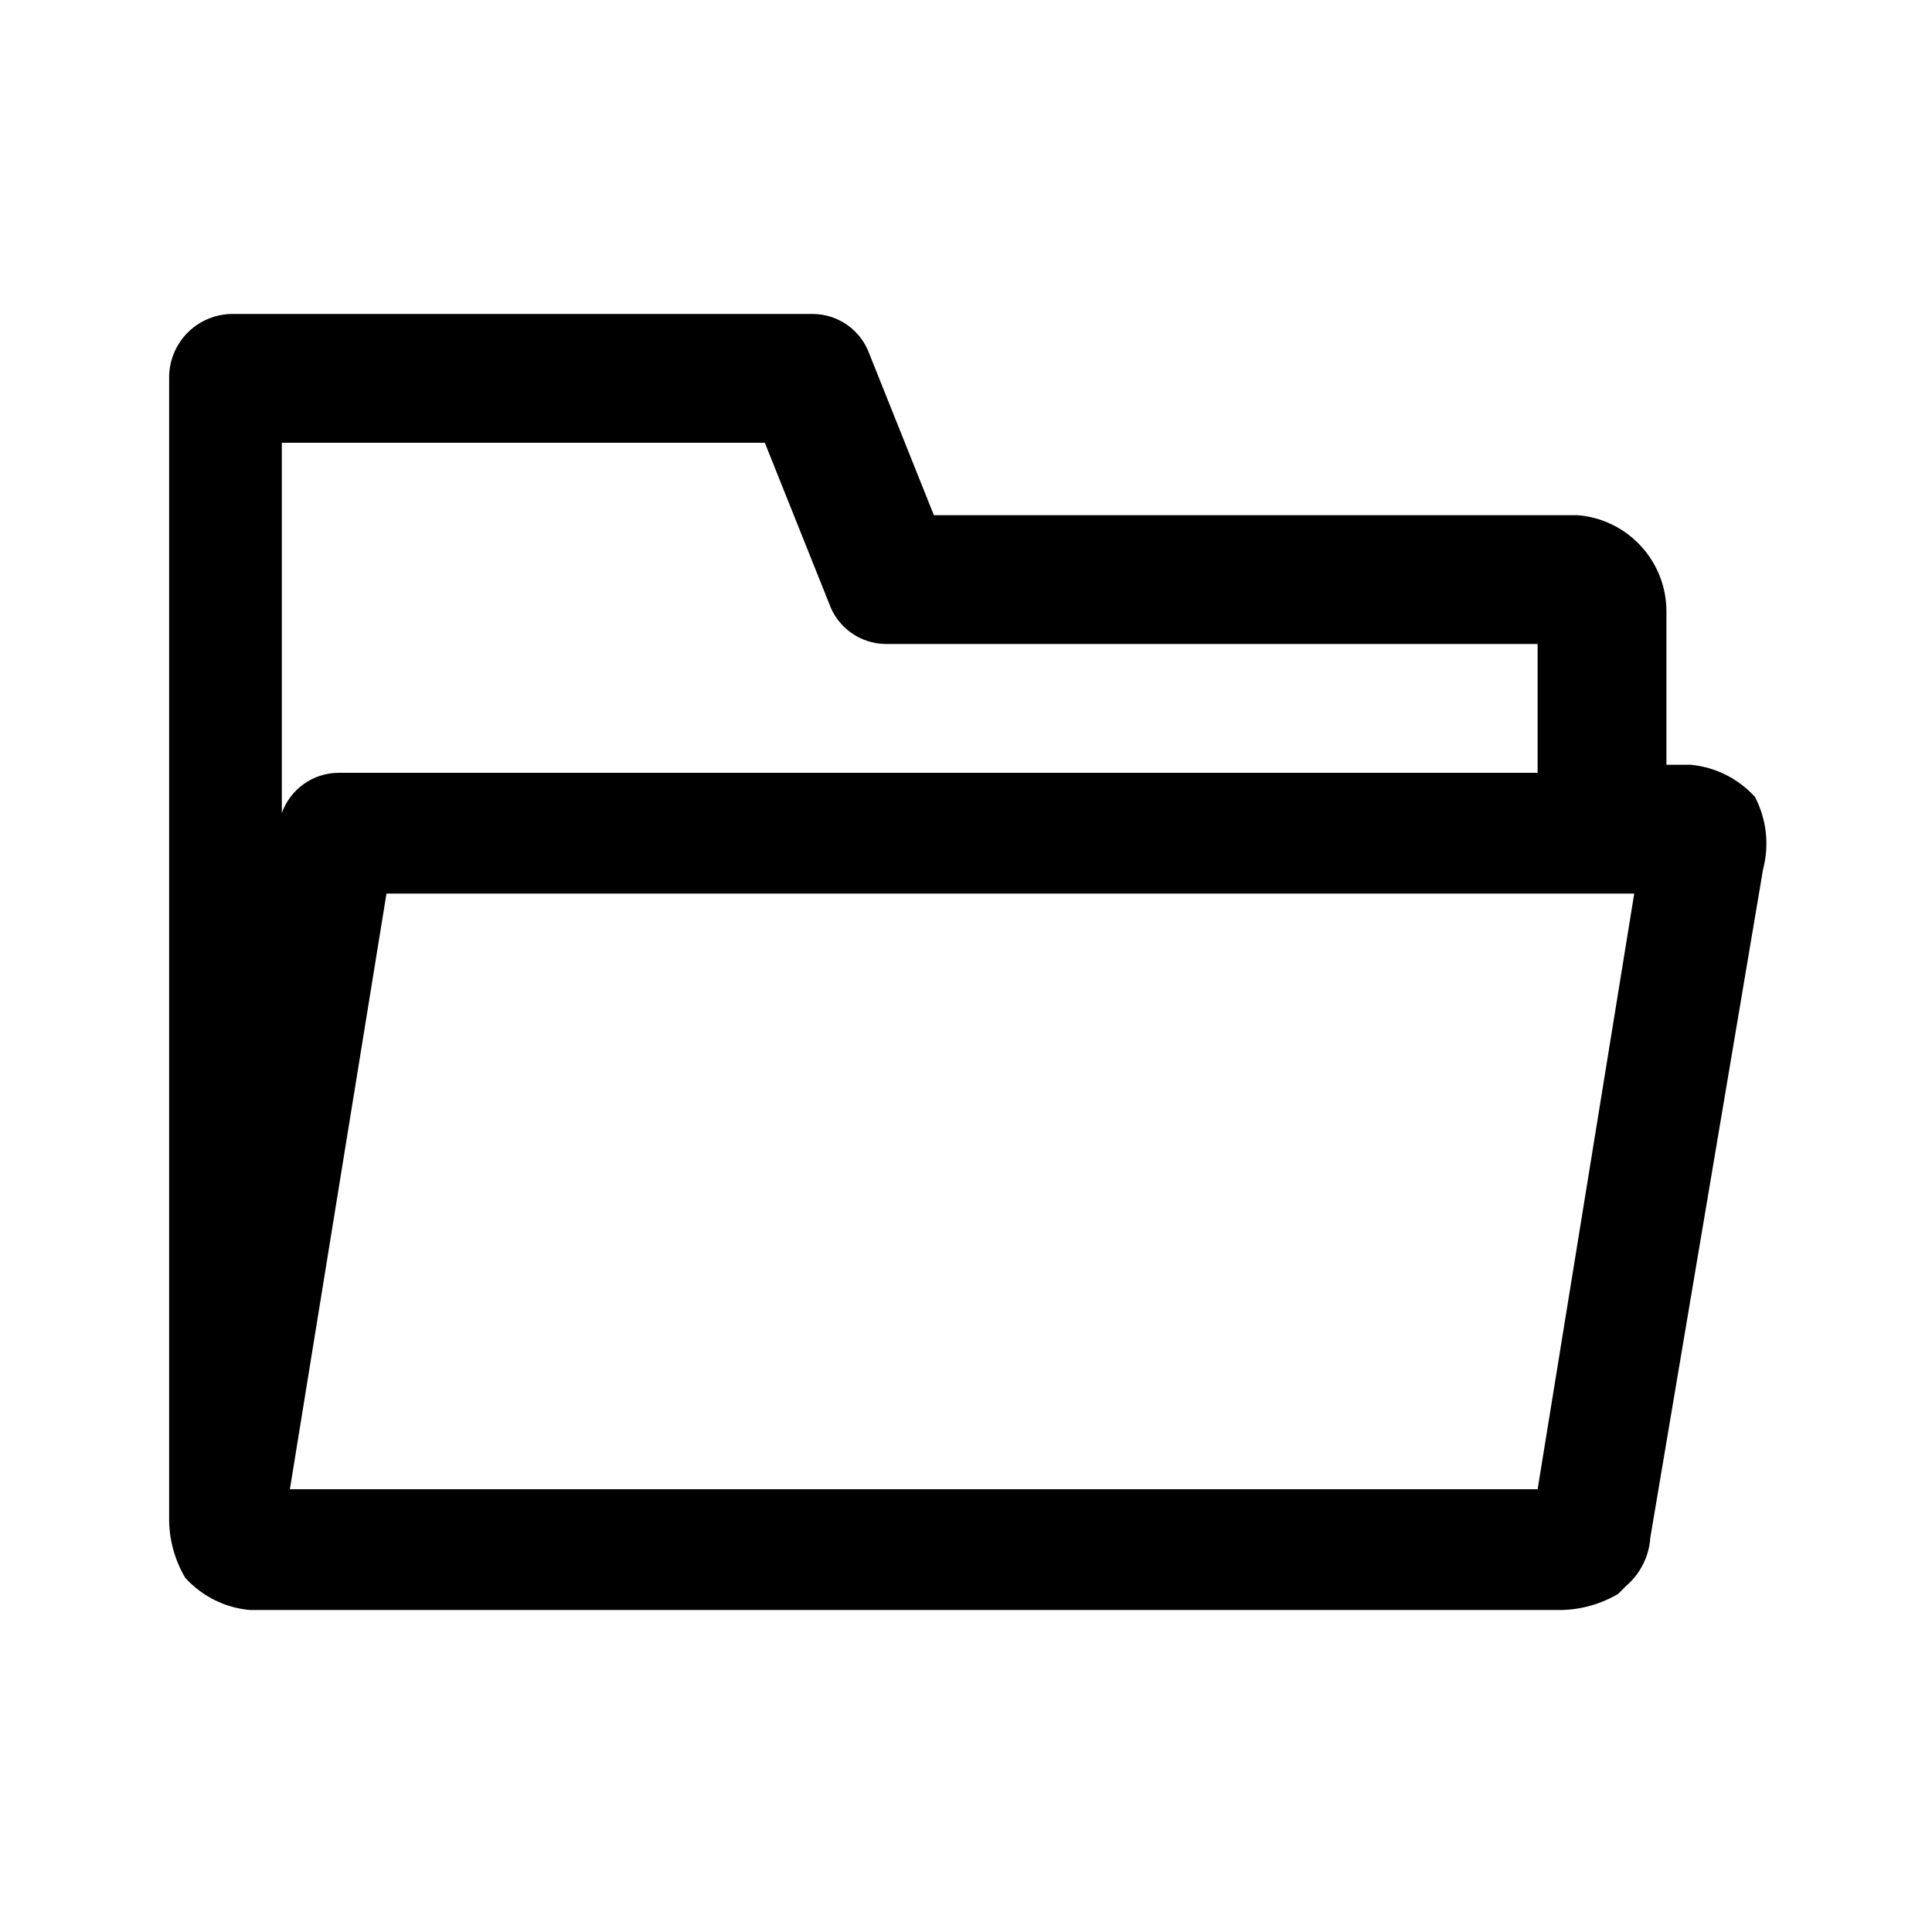
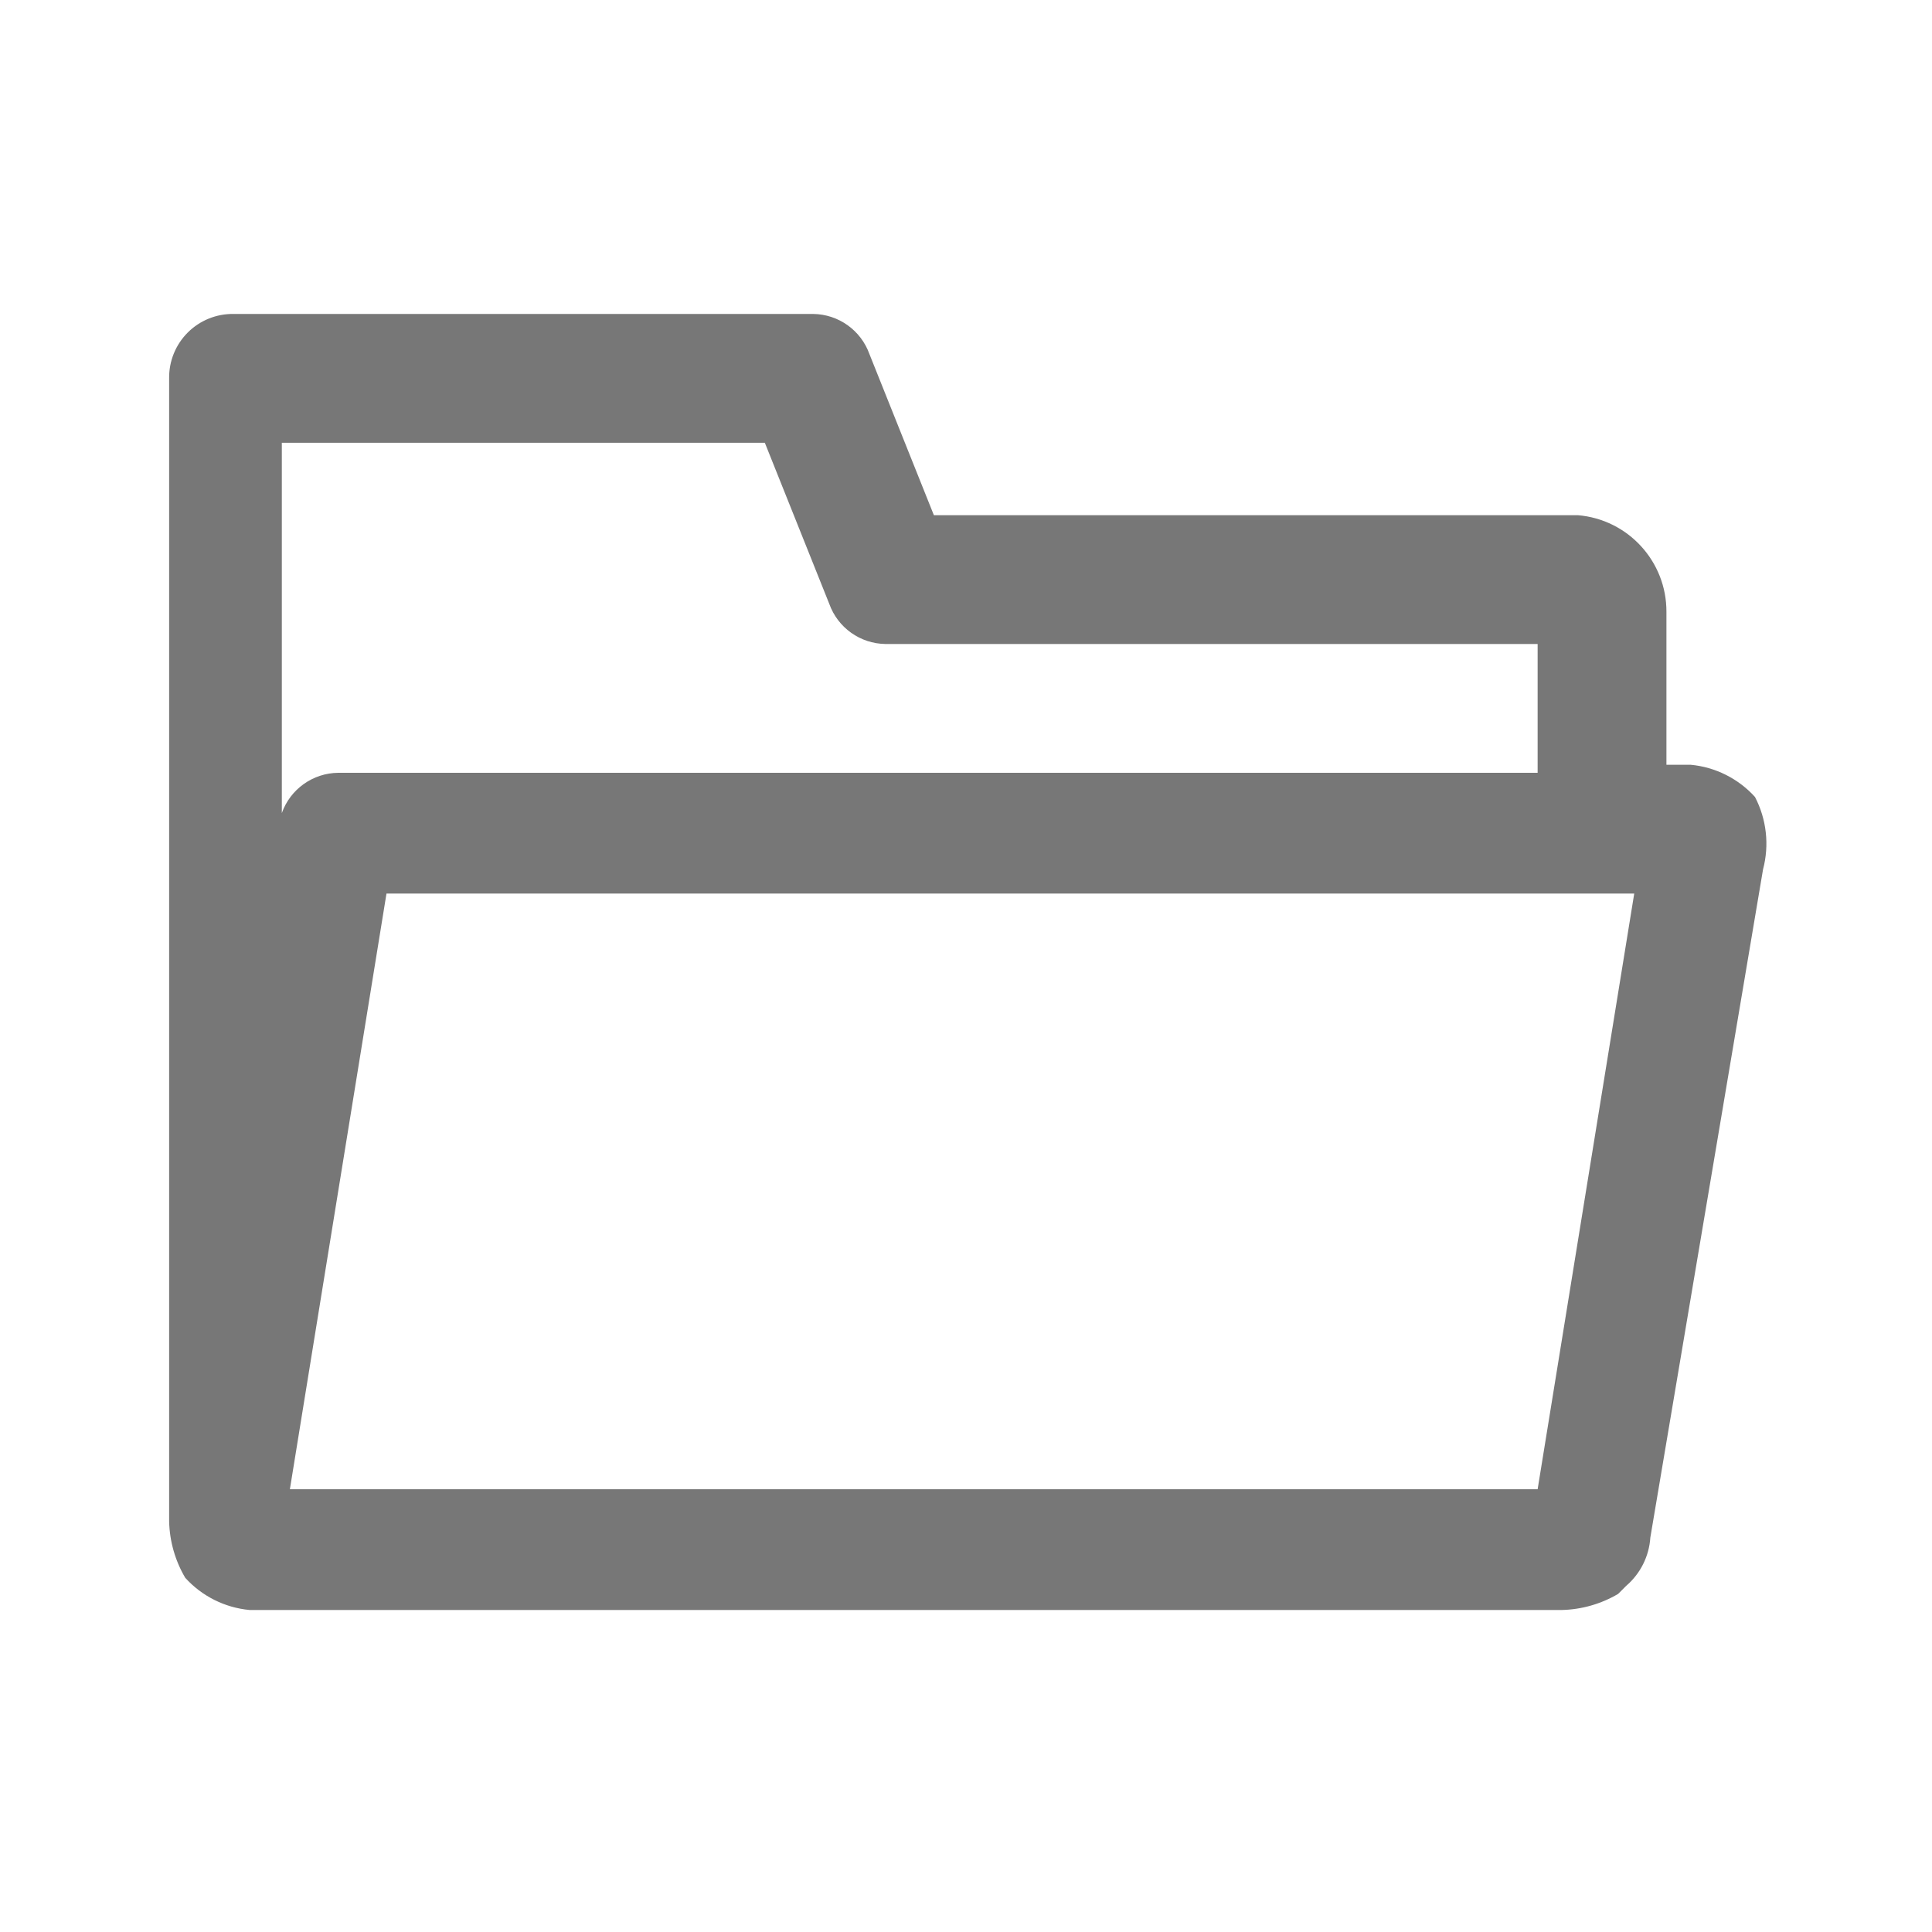
- <svg xmlns="http://www.w3.org/2000/svg" viewBox="0 0 1024 1024" width="20px" height="20px" fill="#000">
+ <svg xmlns="http://www.w3.org/2000/svg" viewBox="0 0 1024 1024" width="20px" height="20px" fill="#777">
  <path d="M930.176 422.4a52.651 52.651 0 0 0-34.133-17.067h-12.8V324.267a51.2 51.2 0 0 0-46.933-51.2h-341.333l-34.133-85.333a32.085 32.085 0 0 0-29.867-21.333h-307.2a33.664 33.664 0 0 0-34.133 34.133v605.867a61.696 61.696 0 0 0 8.533 29.867 52.651 52.651 0 0 0 34.133 17.067h695.467a61.696 61.696 0 0 0 29.867-8.533l4.267-4.267a36.864 36.864 0 0 0 12.8-25.6l59.733-354.133a53.504 53.504 0 0 0-4.267-38.4z m-524.8-187.733l34.133 85.333a32.085 32.085 0 0 0 29.867 21.333h345.6v68.267h-635.733a32.085 32.085 0 0 0-29.867 21.333V234.667z m-251.733 554.667l51.2-315.733h661.333l-51.2 315.733z" />
</svg>
